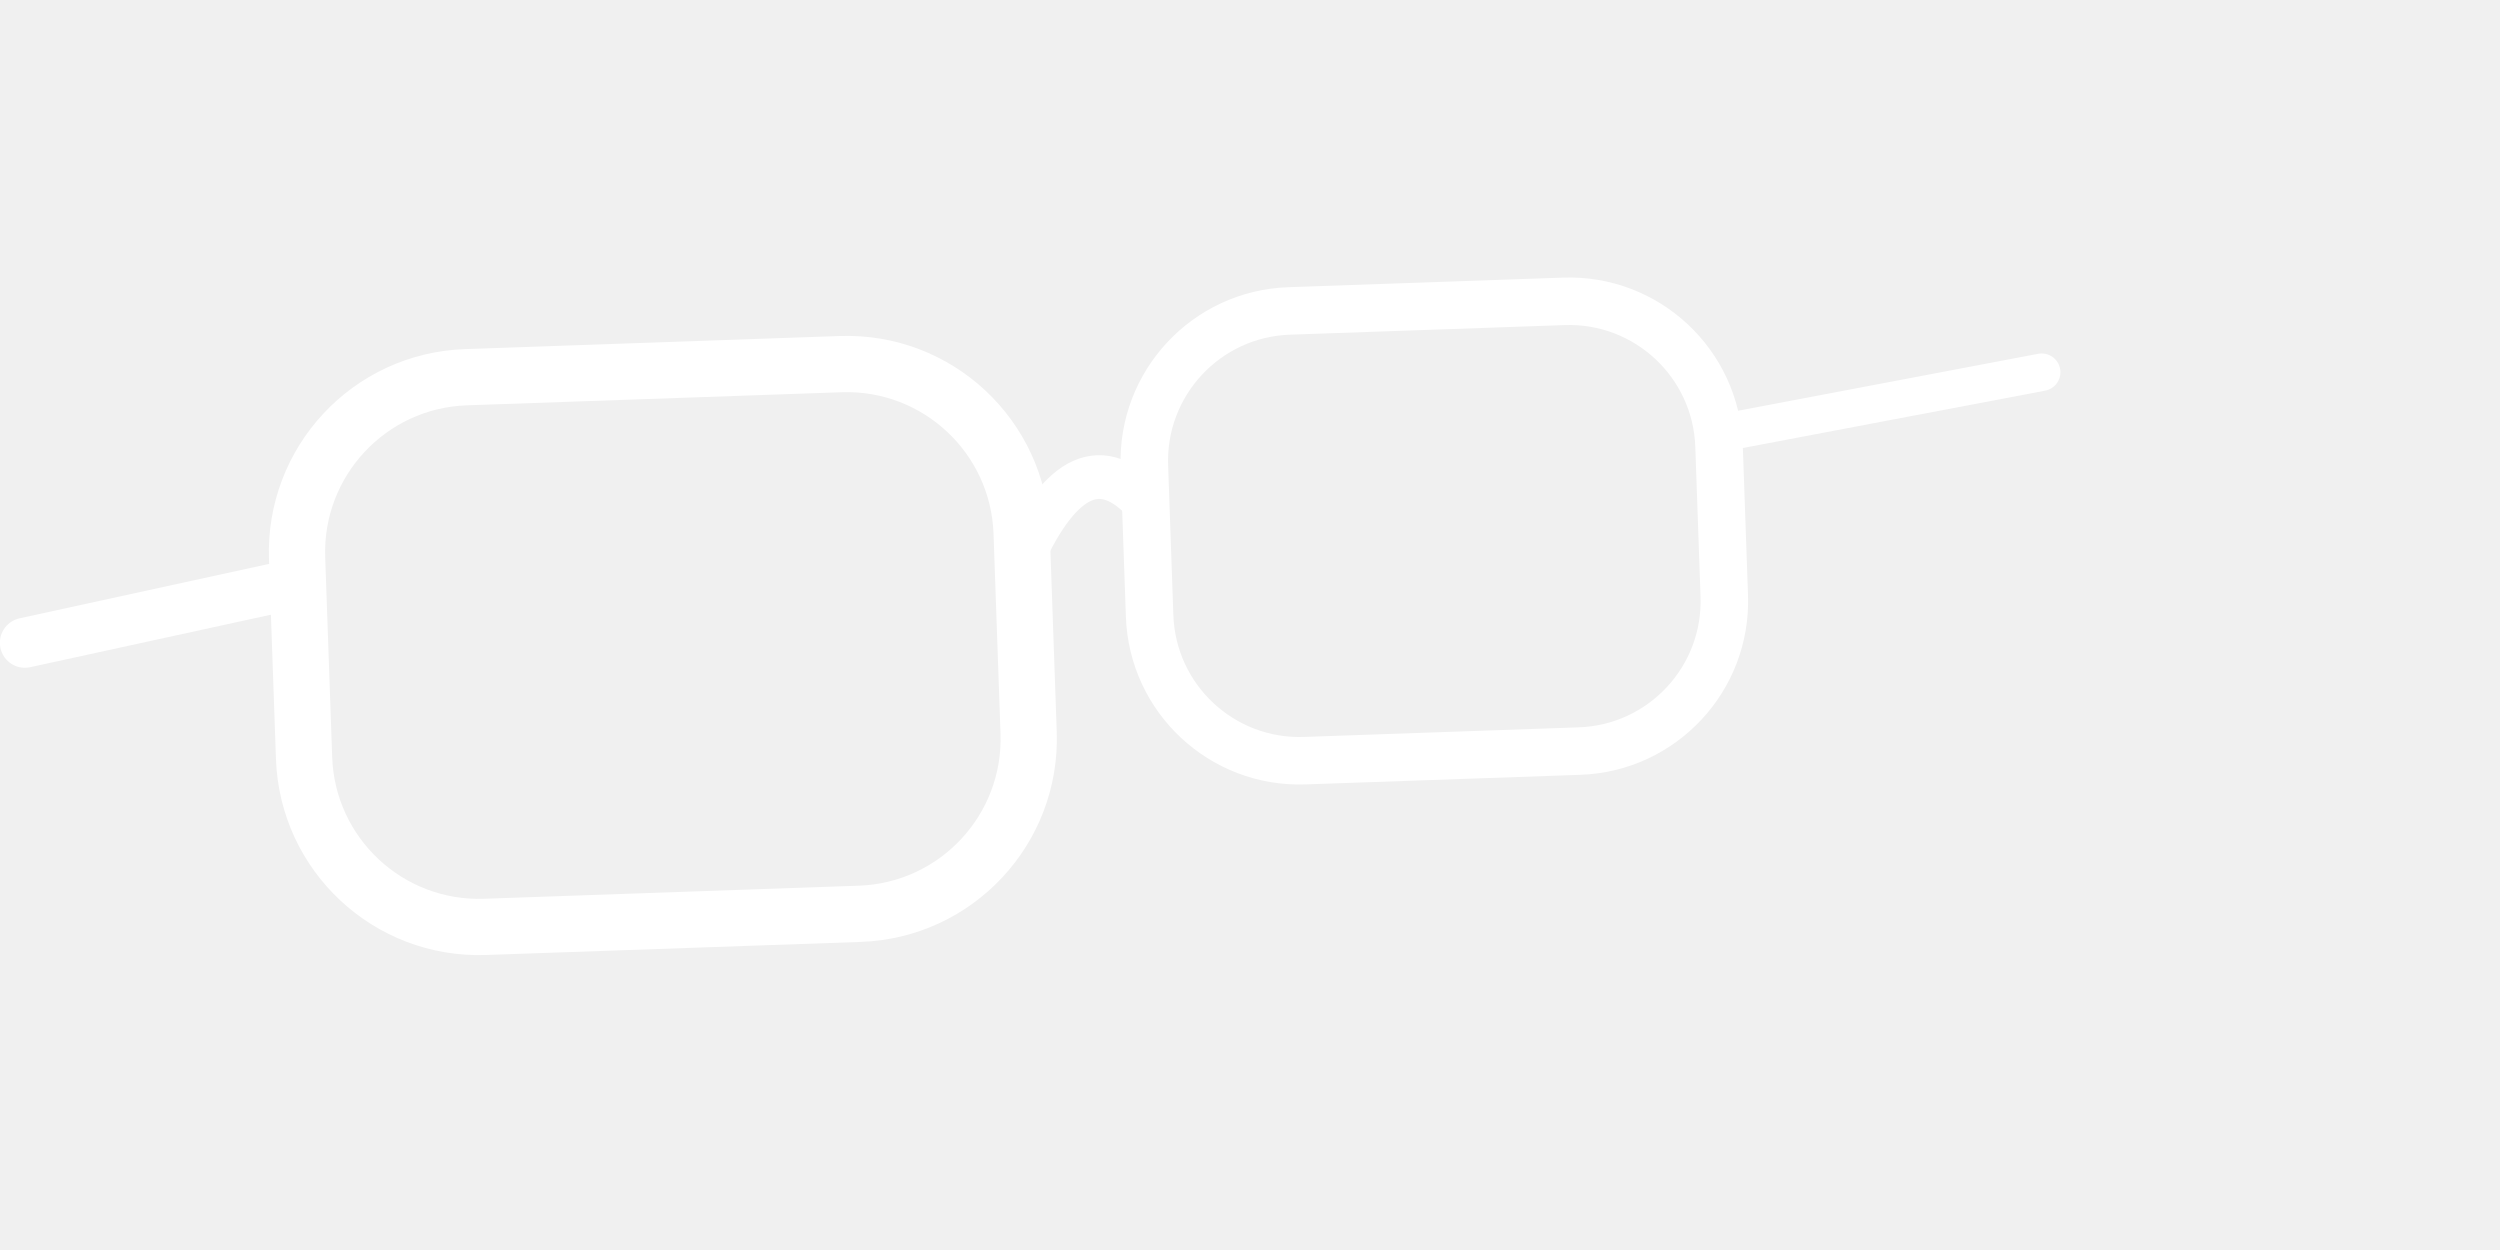
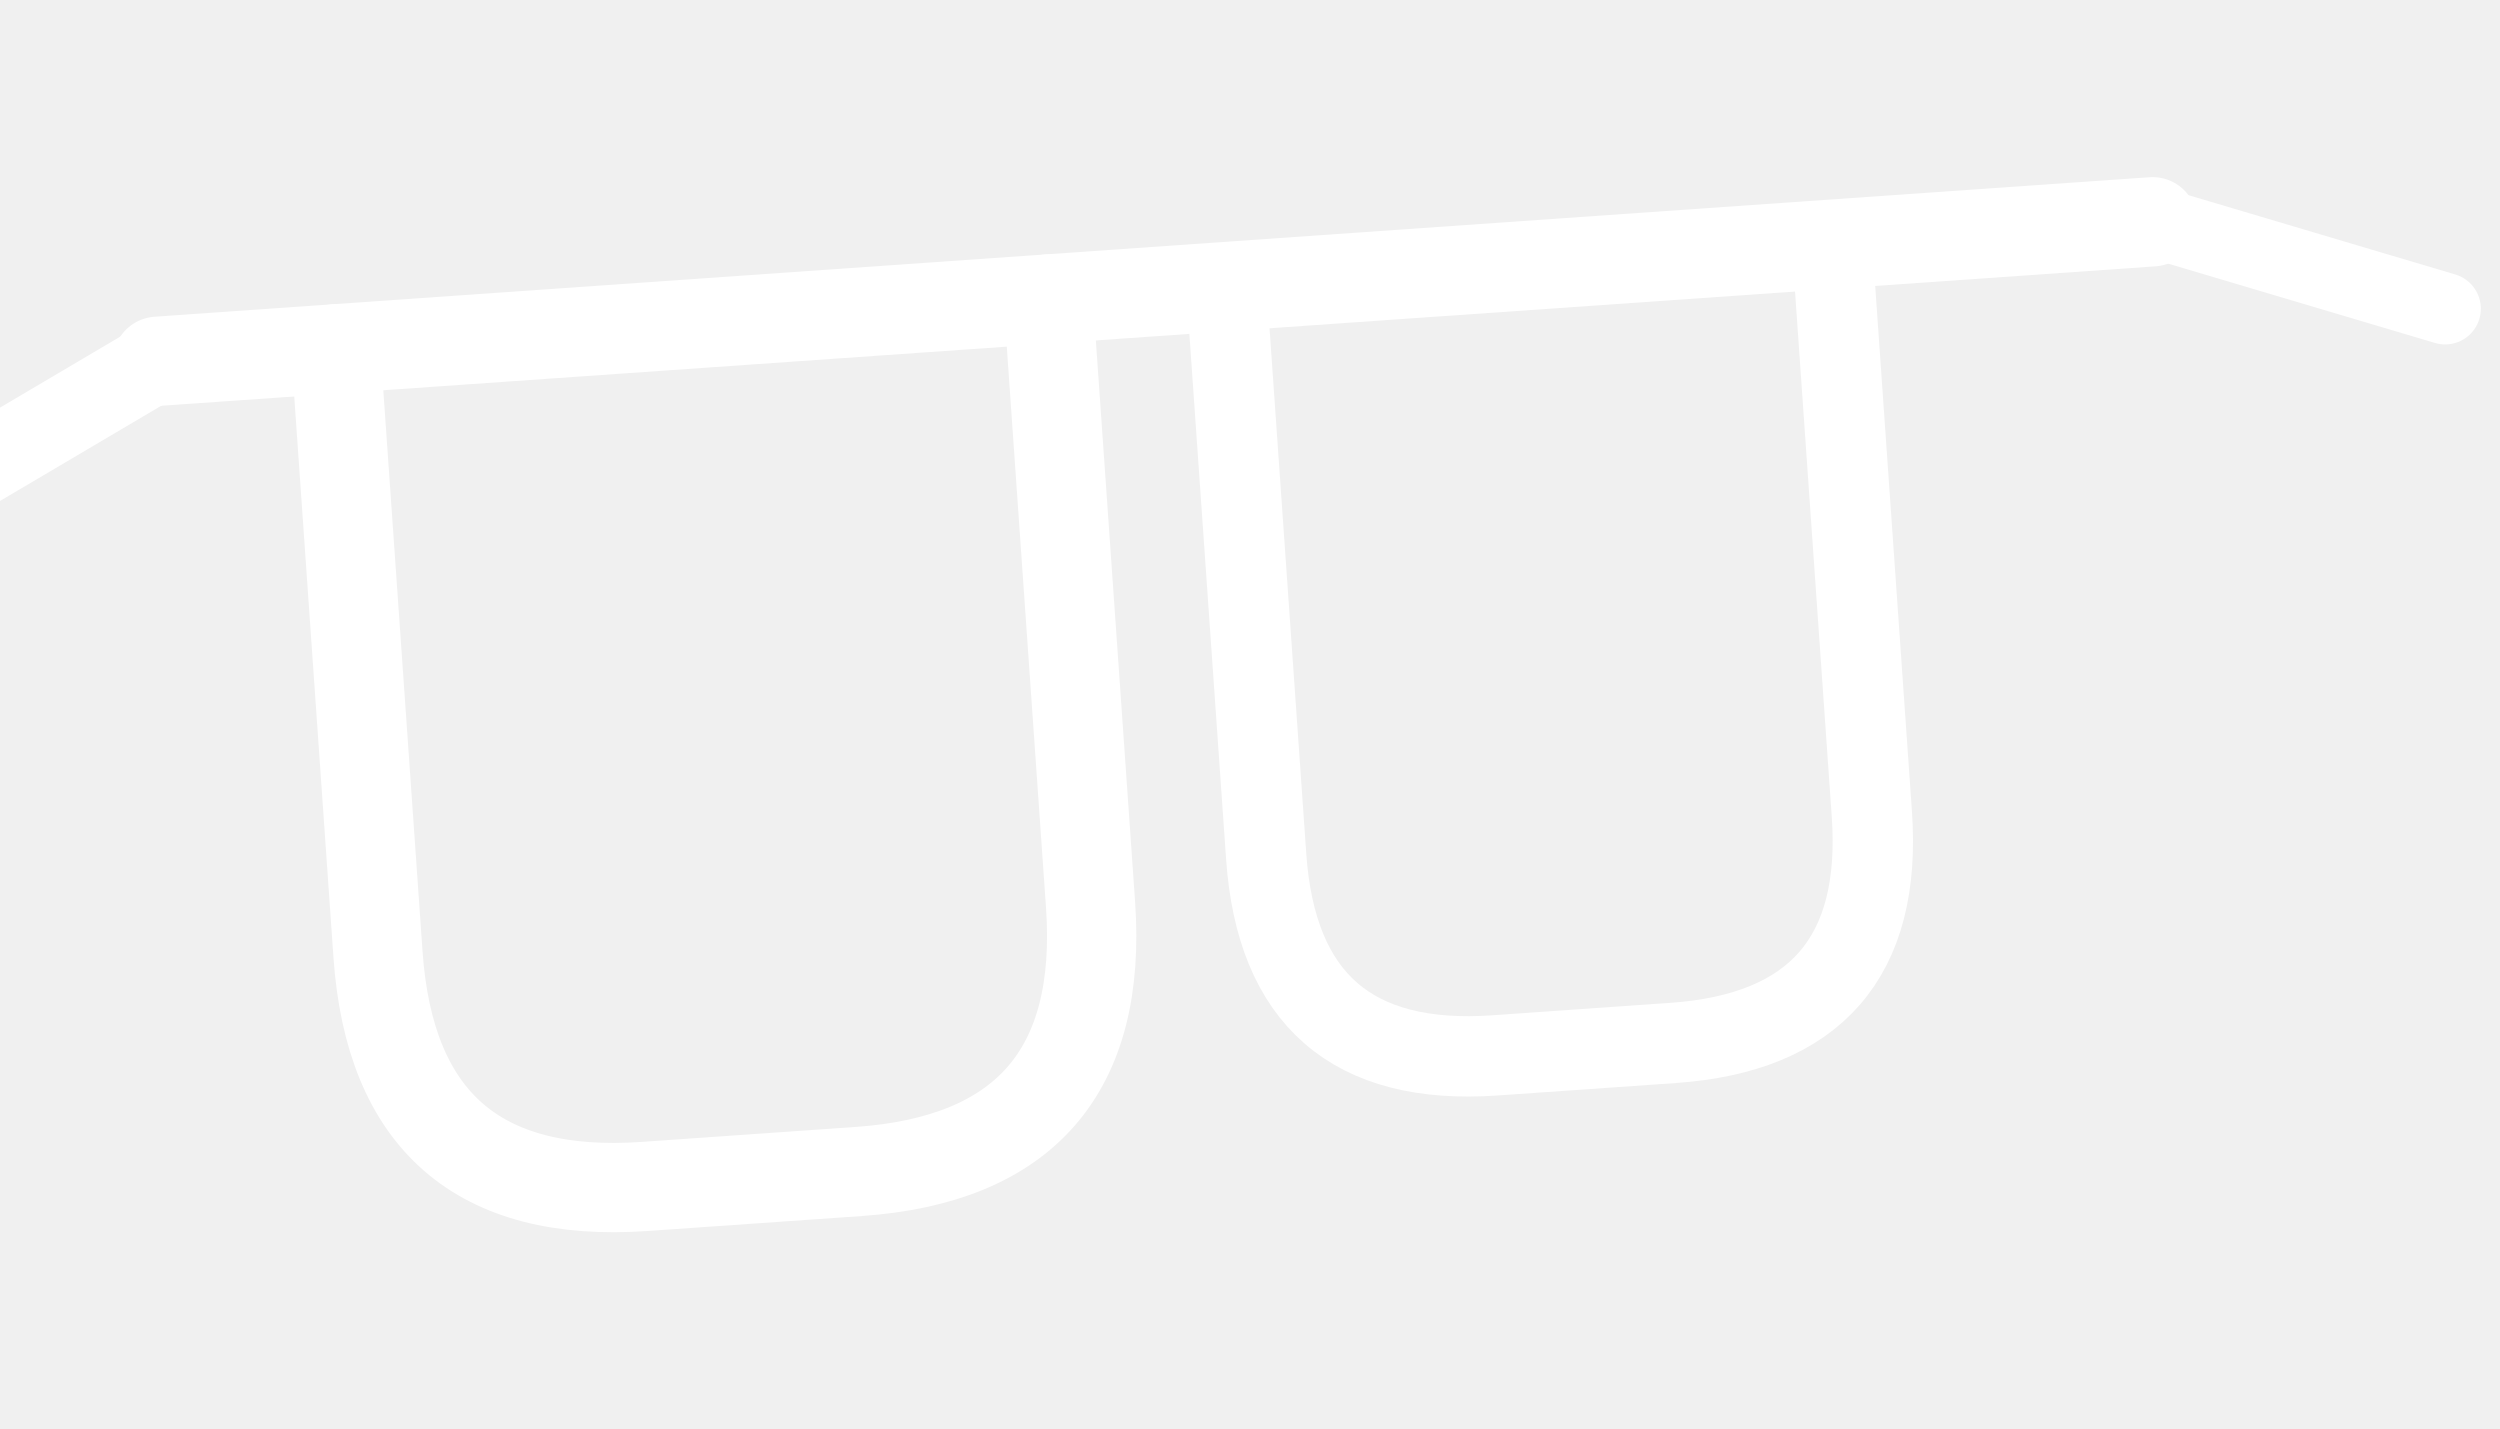
- <svg xmlns="http://www.w3.org/2000/svg" viewBox="0 0 200 100">
-   <g fill="none" stroke="white" stroke-linecap="round" stroke-linejoin="round" transform="rotate(-2, 100, 50)">
-     <rect x="24" y="28" width="58" height="44" rx="14" ry="14" stroke-width="4.5" />
-     <rect x="92" y="25" width="46" height="36" rx="12" ry="12" stroke-width="3.8" />
-     <path d="M82 44 Q87 34 92 40" stroke-width="3.5" />
-     <path d="M24 44 L2 48" stroke-width="4" />
-     <path d="M138 36 L164 32" stroke-width="3" />
+ <svg xmlns="http://www.w3.org/2000/svg" viewBox="0 0 140 80">
+   <g fill="none" stroke="white" stroke-linecap="round" transform="rotate(-4,70,35)">
+     <line x1="10" y1="16" x2="122" y2="16" stroke-width="5" />
+     <path d="M20 16 L20 50 Q20 64 34 64 L46 64 Q60 64 60 50 L60 16" stroke-width="5" />
+     <path d="M70 16 L70 48 Q70 60 82 60 L92 60 Q104 60 104 48 L104 16" stroke-width="4.5" />
+     <line x1="10" y1="16" x2="-6" y2="24" stroke-width="4.5" />
+     <line x1="122" y1="16" x2="138" y2="22" stroke-width="4" />
  </g>
-   <style>@media(prefers-color-scheme:light){g{stroke:black!important}rect,path{stroke:inherit!important}}</style>
+   <style>@media(prefers-color-scheme:light){g{stroke:black!important}line,path{stroke:inherit!important}}</style>
</svg>
